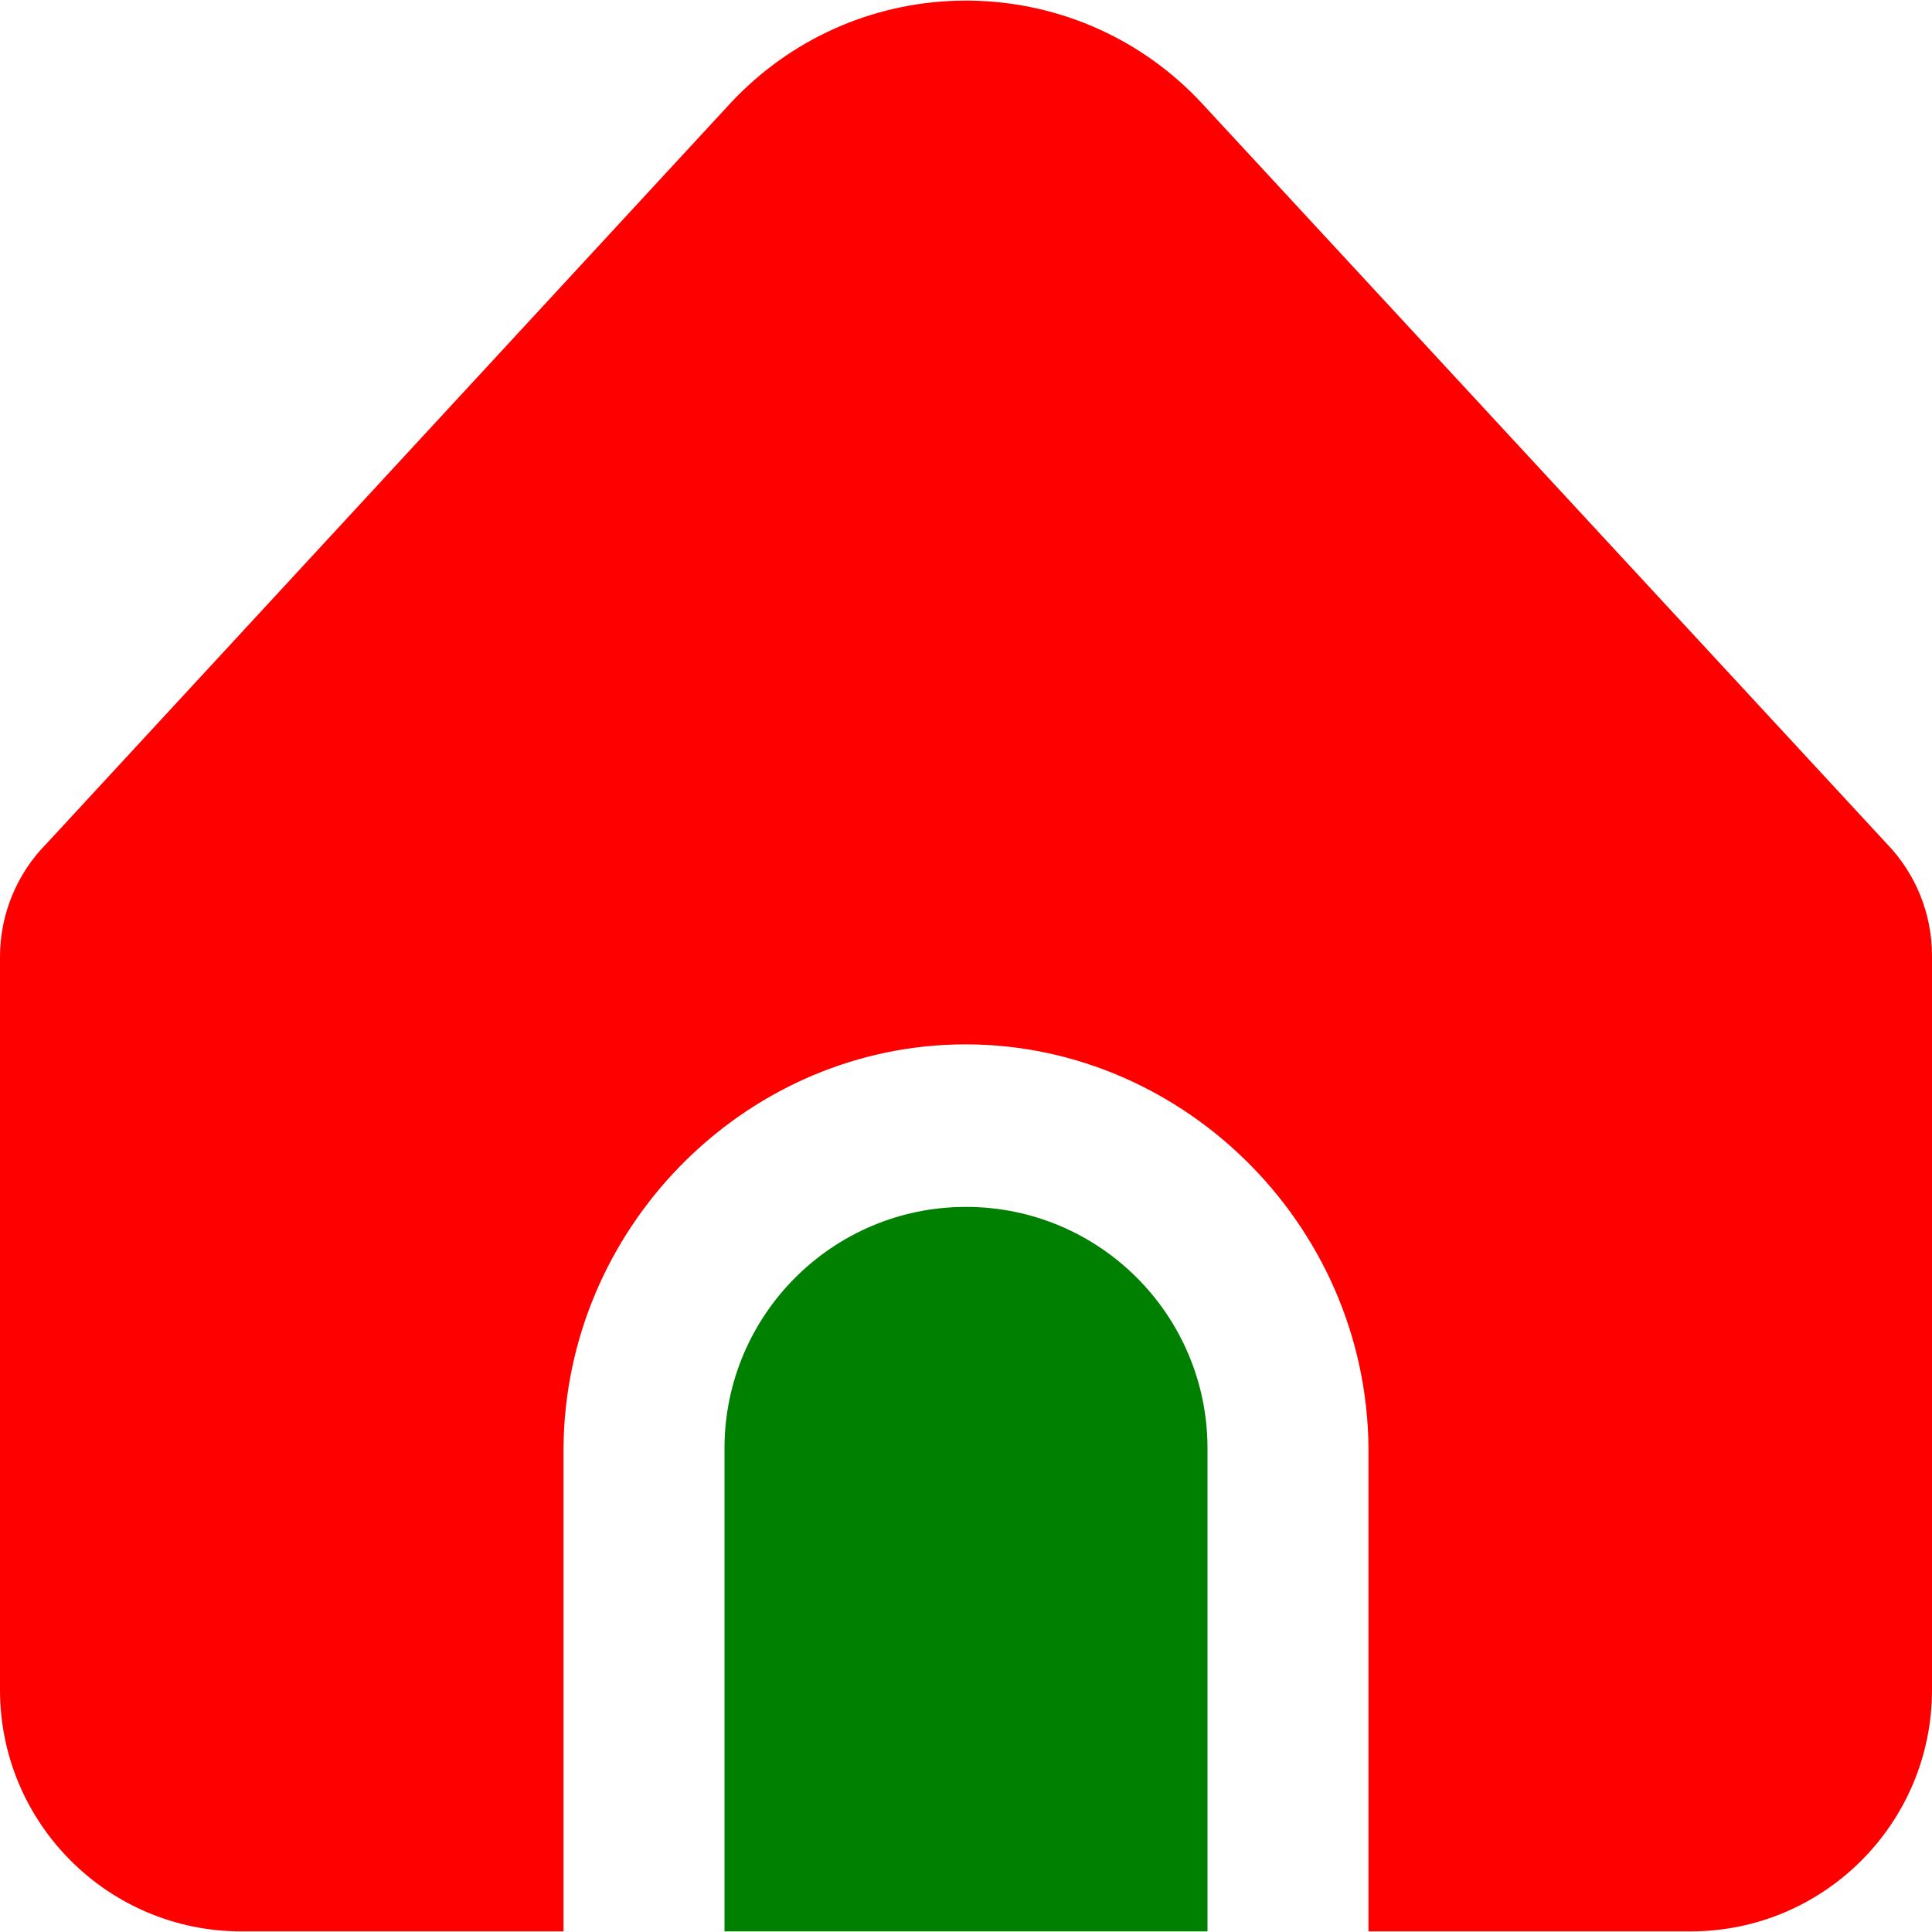
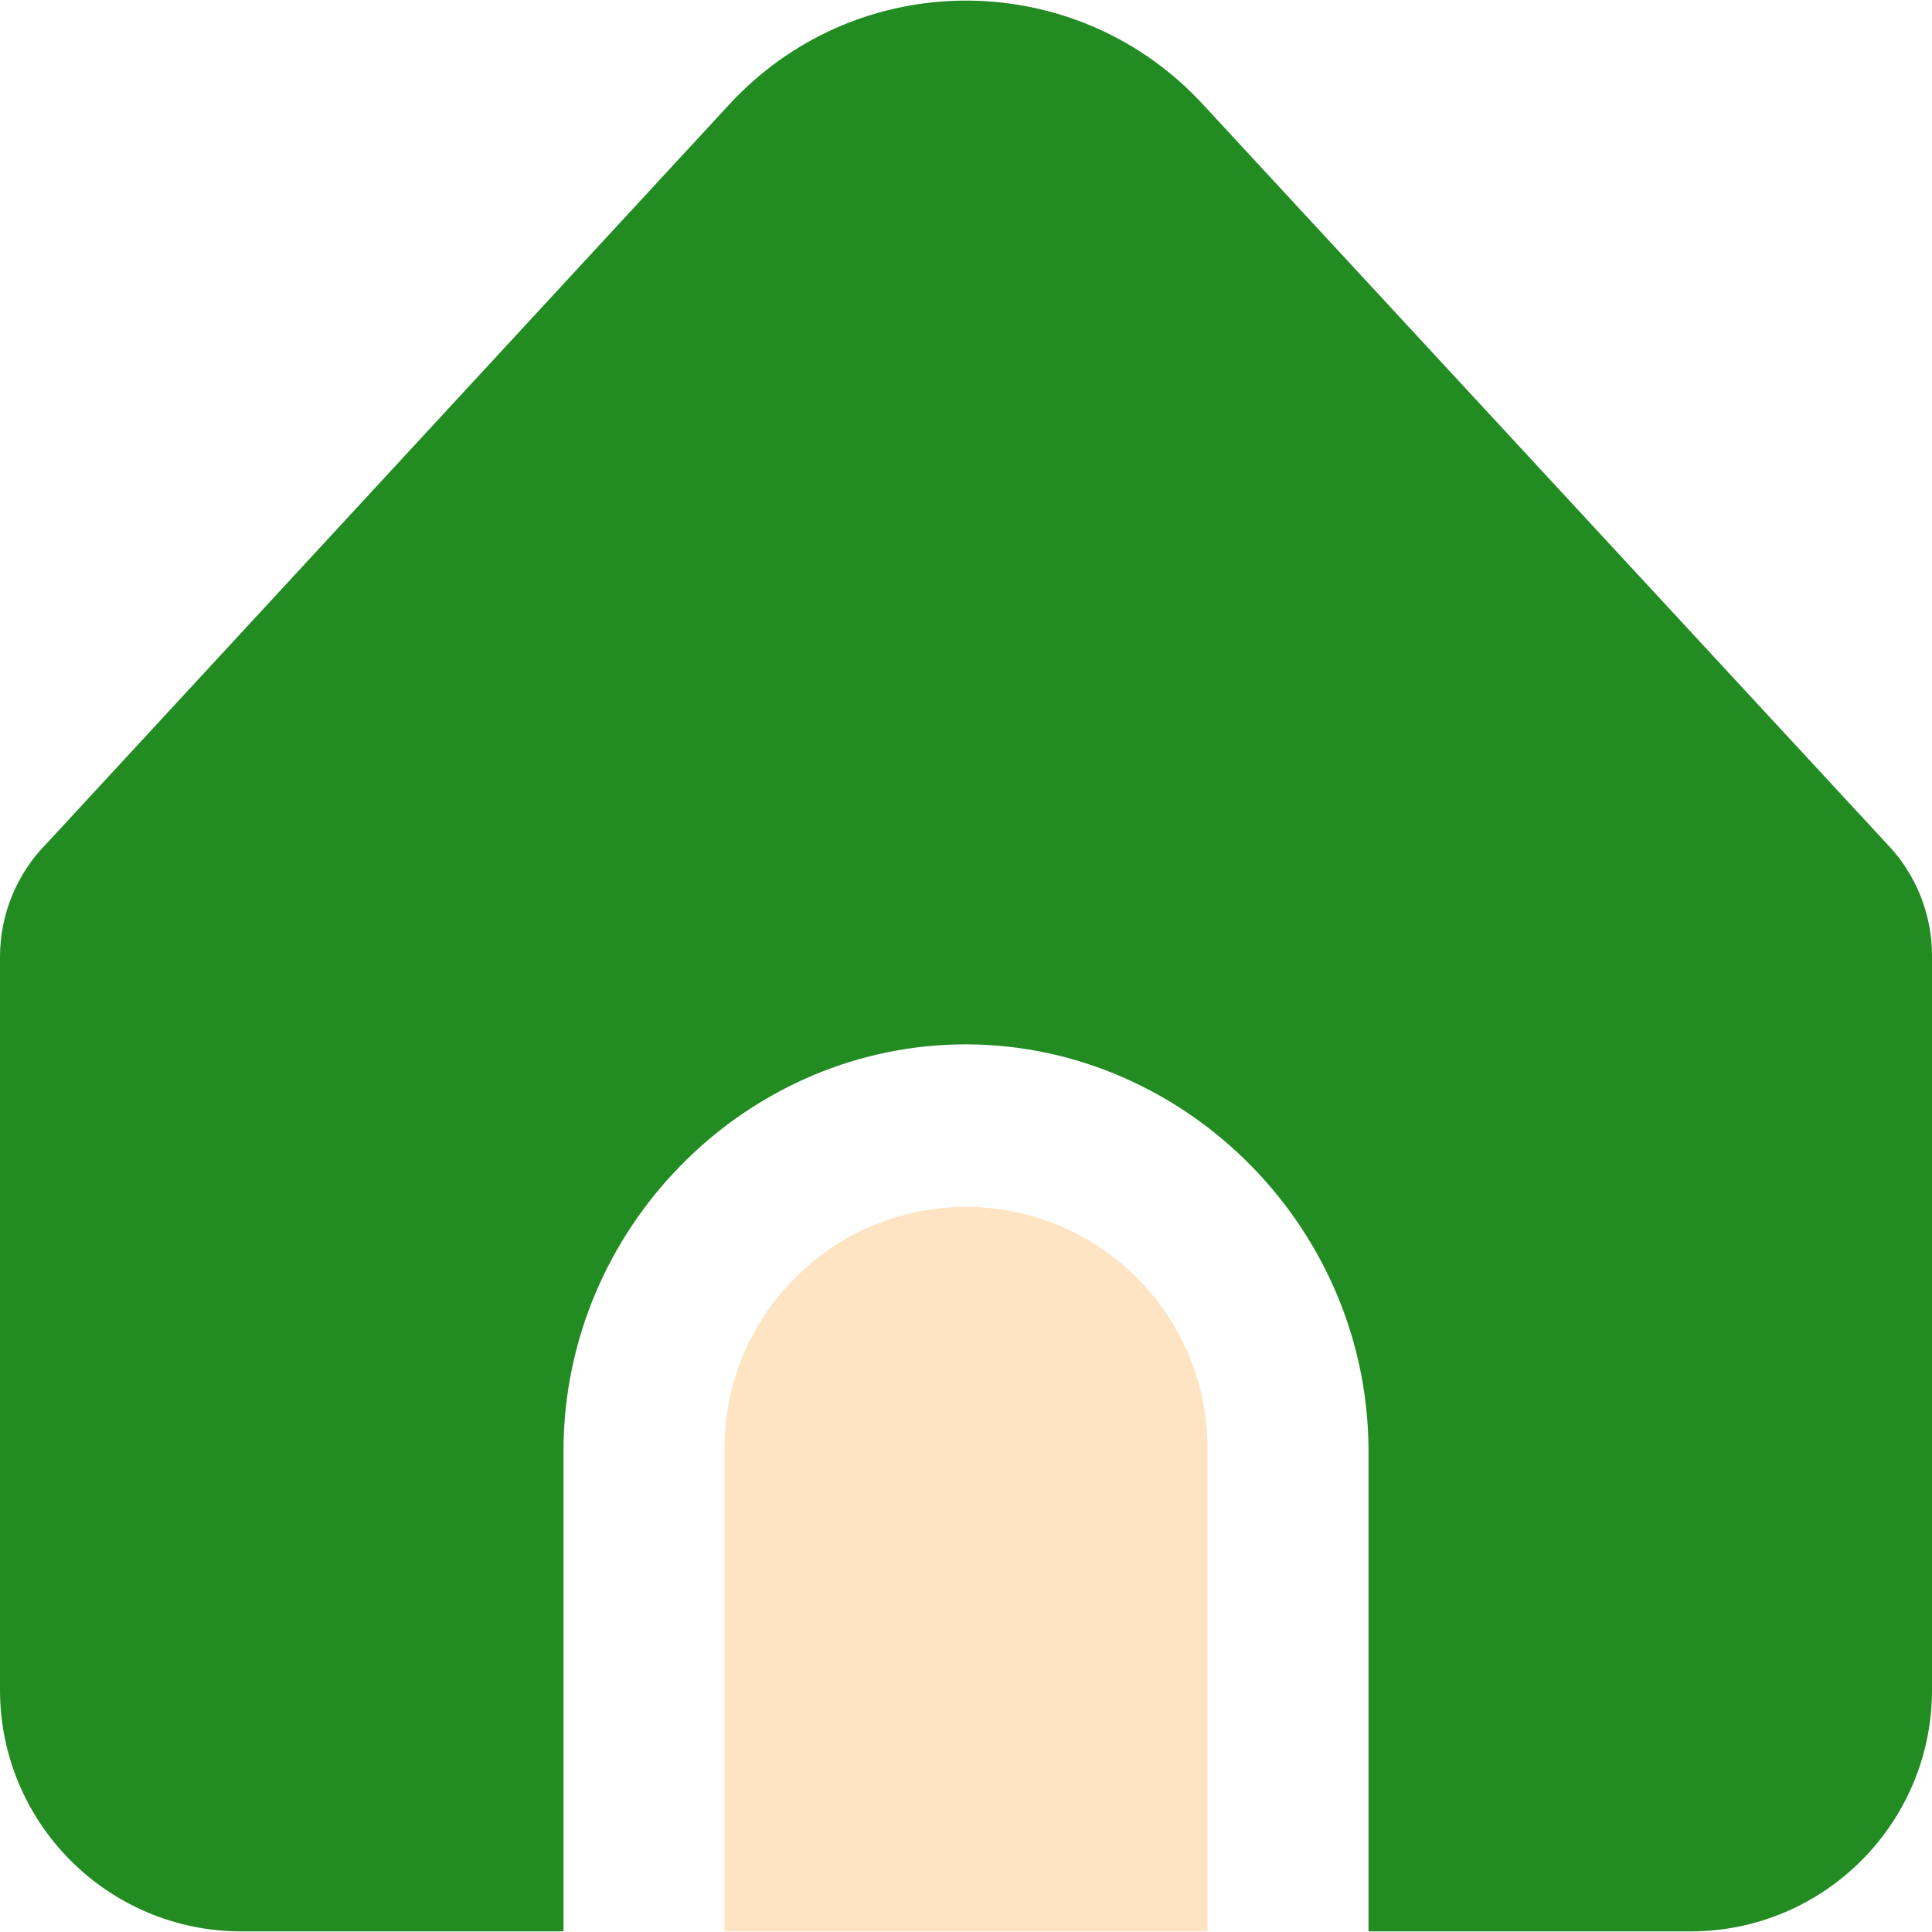
<svg xmlns="http://www.w3.org/2000/svg" version="1.1" id="Capa_1" x="0px" y="0px" viewBox="0 0 512 512" style="enable-background:new 0 0 512 512;" xml:space="preserve" width="512" height="512">
  <g>
    <g>
-       <path d="M362.667,383.841v128H448c35.346,0,64-28.654,64-64V253.26c0.005-11.083-4.302-21.733-12.011-29.696l-181.29-195.99    c-31.988-34.61-85.976-36.735-120.586-4.747c-1.644,1.52-3.228,3.103-4.747,4.747L12.395,223.5    C4.453,231.496-0.003,242.31,0,253.58v194.261c0,35.346,28.654,64,64,64h85.333v-128c0.399-58.172,47.366-105.676,104.073-107.044    C312.01,275.383,362.22,323.696,362.667,383.841z" fill="red" />
-       <path d="M256,319.841c-35.346,0-64,28.654-64,64v128h128v-128C320,348.495,291.346,319.841,256,319.841z" fill="green" />
+       <path d="M362.667,383.841v128H448c35.346,0,64-28.654,64-64V253.26c0.005-11.083-4.302-21.733-12.011-29.696l-181.29-195.99    c-31.988-34.61-85.976-36.735-120.586-4.747c-1.644,1.52-3.228,3.103-4.747,4.747L12.395,223.5    C4.453,231.496-0.003,242.31,0,253.58v194.261c0,35.346,28.654,64,64,64h85.333v-128c0.399-58.172,47.366-105.676,104.073-107.044    C312.01,275.383,362.22,323.696,362.667,383.841z" fill="forestgreen" />
+       <path d="M256,319.841c-35.346,0-64,28.654-64,64v128h128v-128C320,348.495,291.346,319.841,256,319.841z" fill="bisque" />
    </g>
  </g>
</svg>
